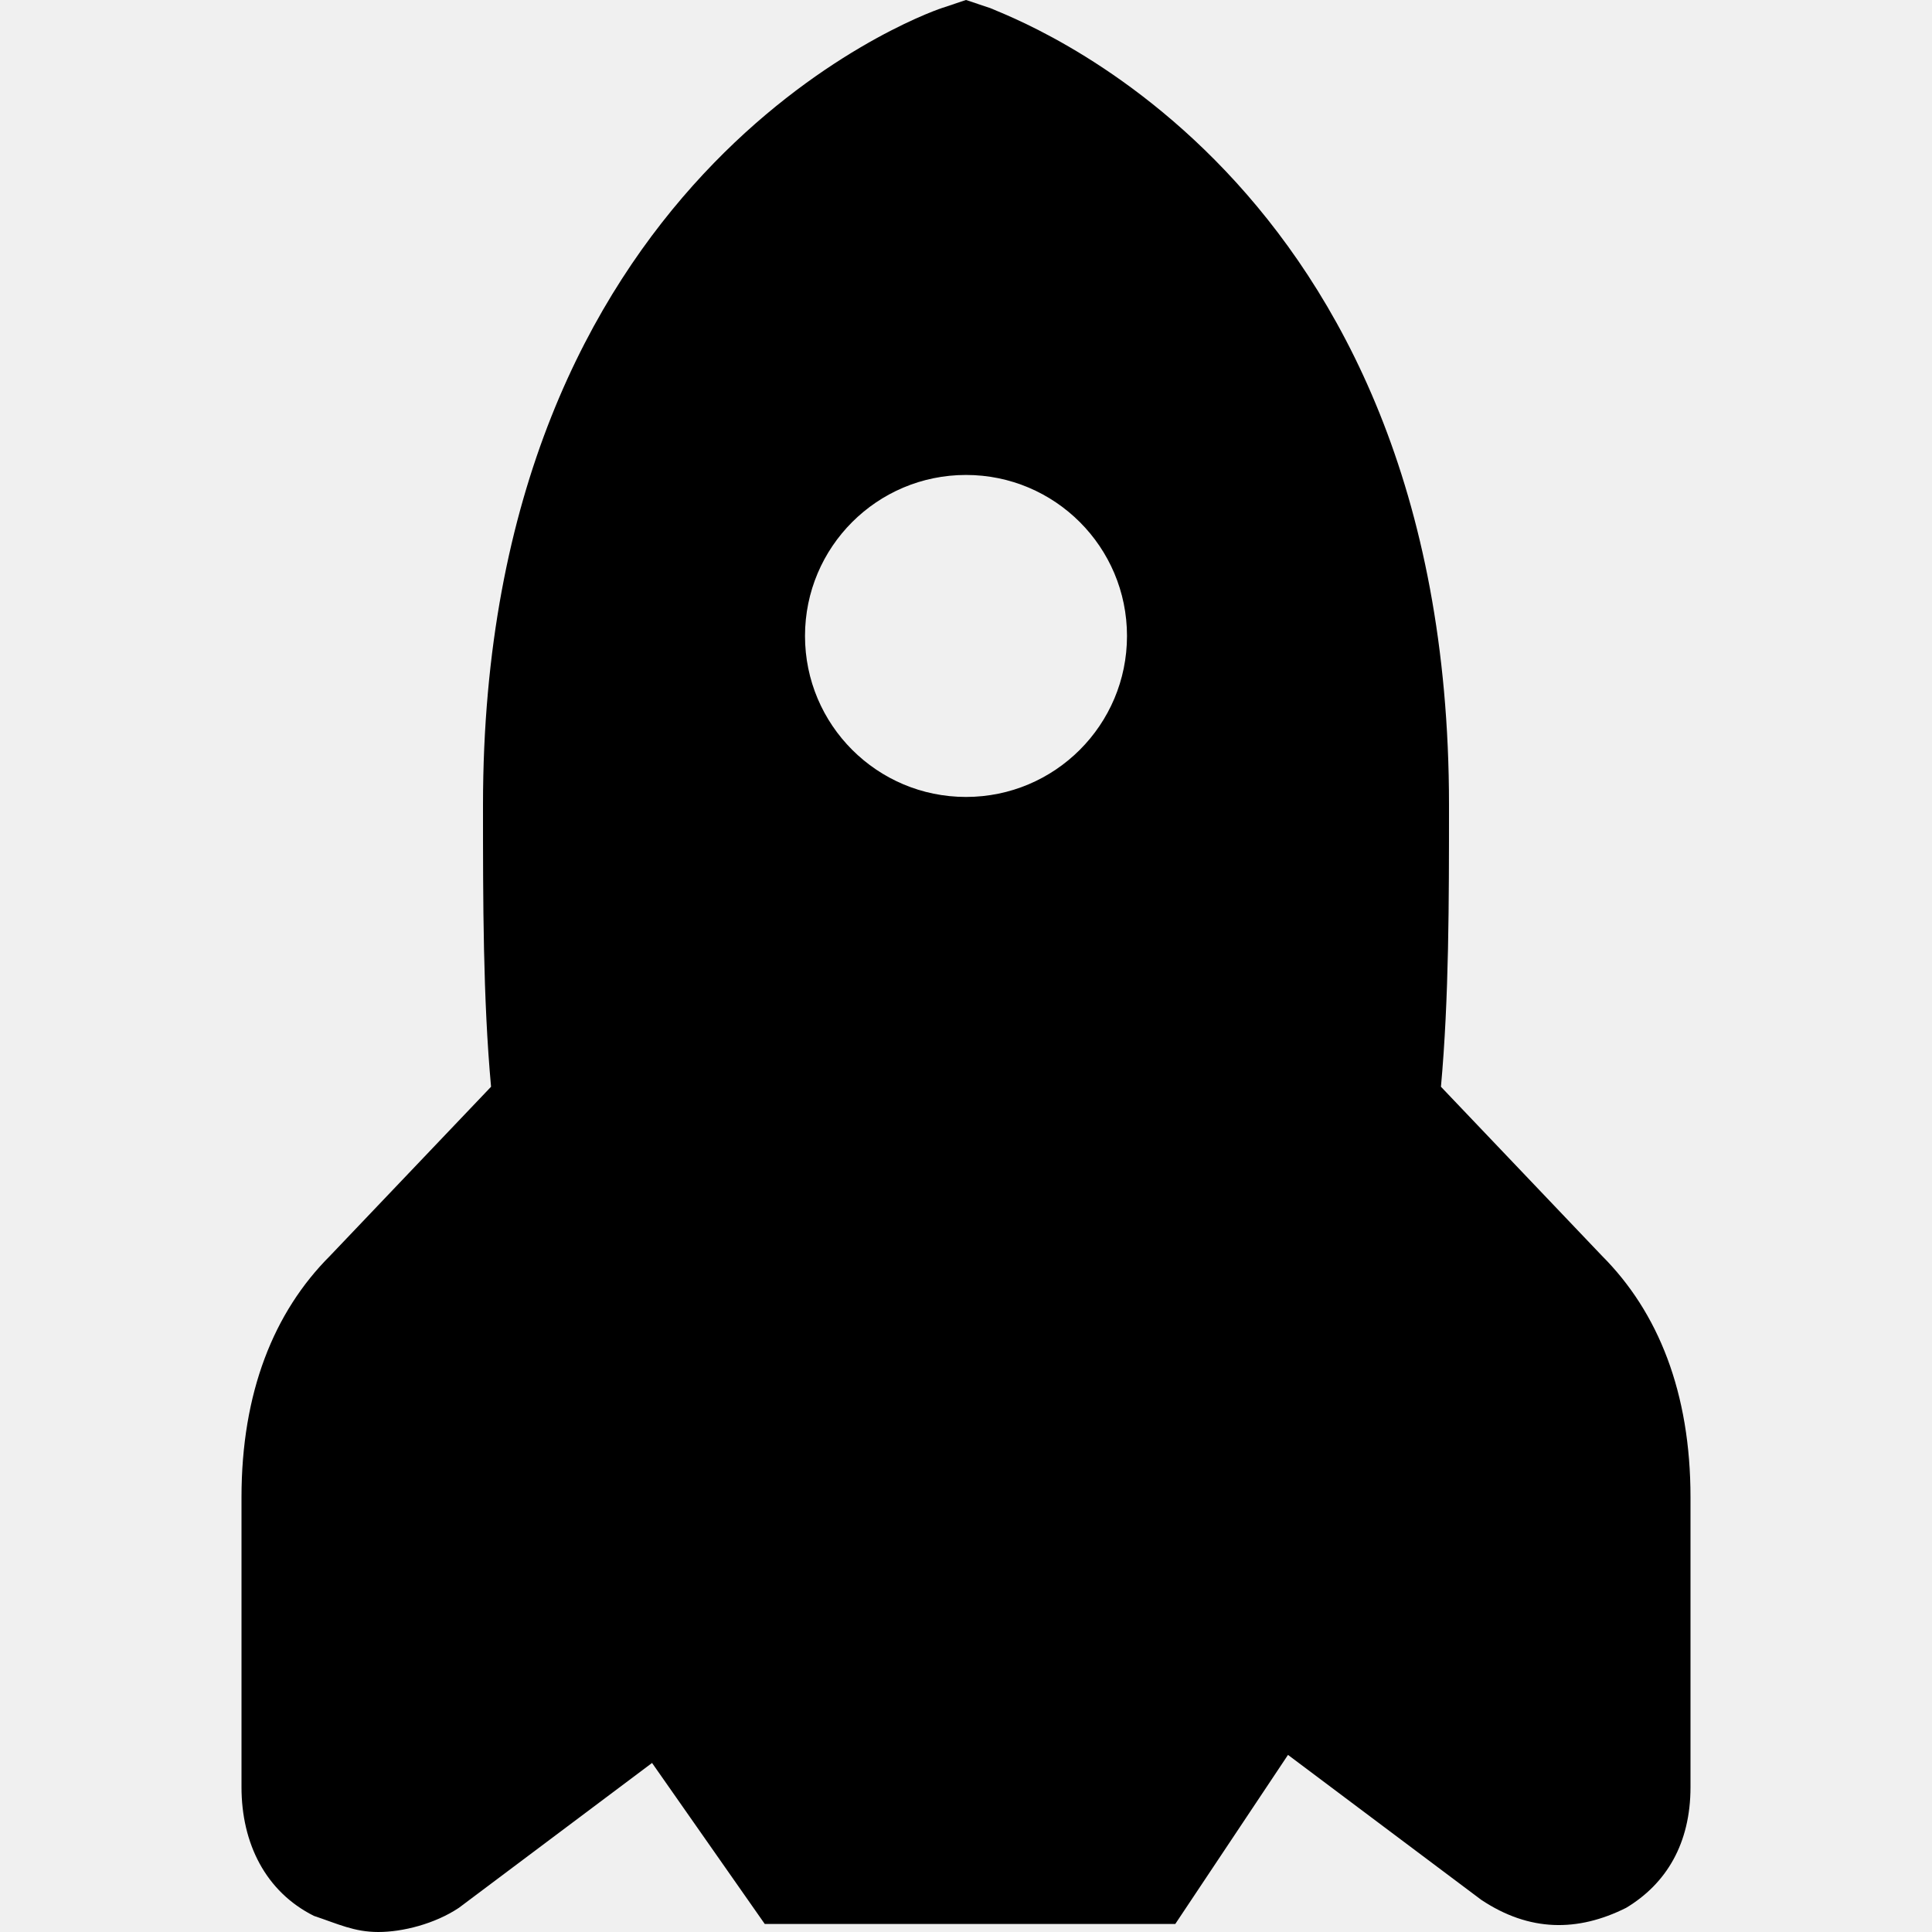
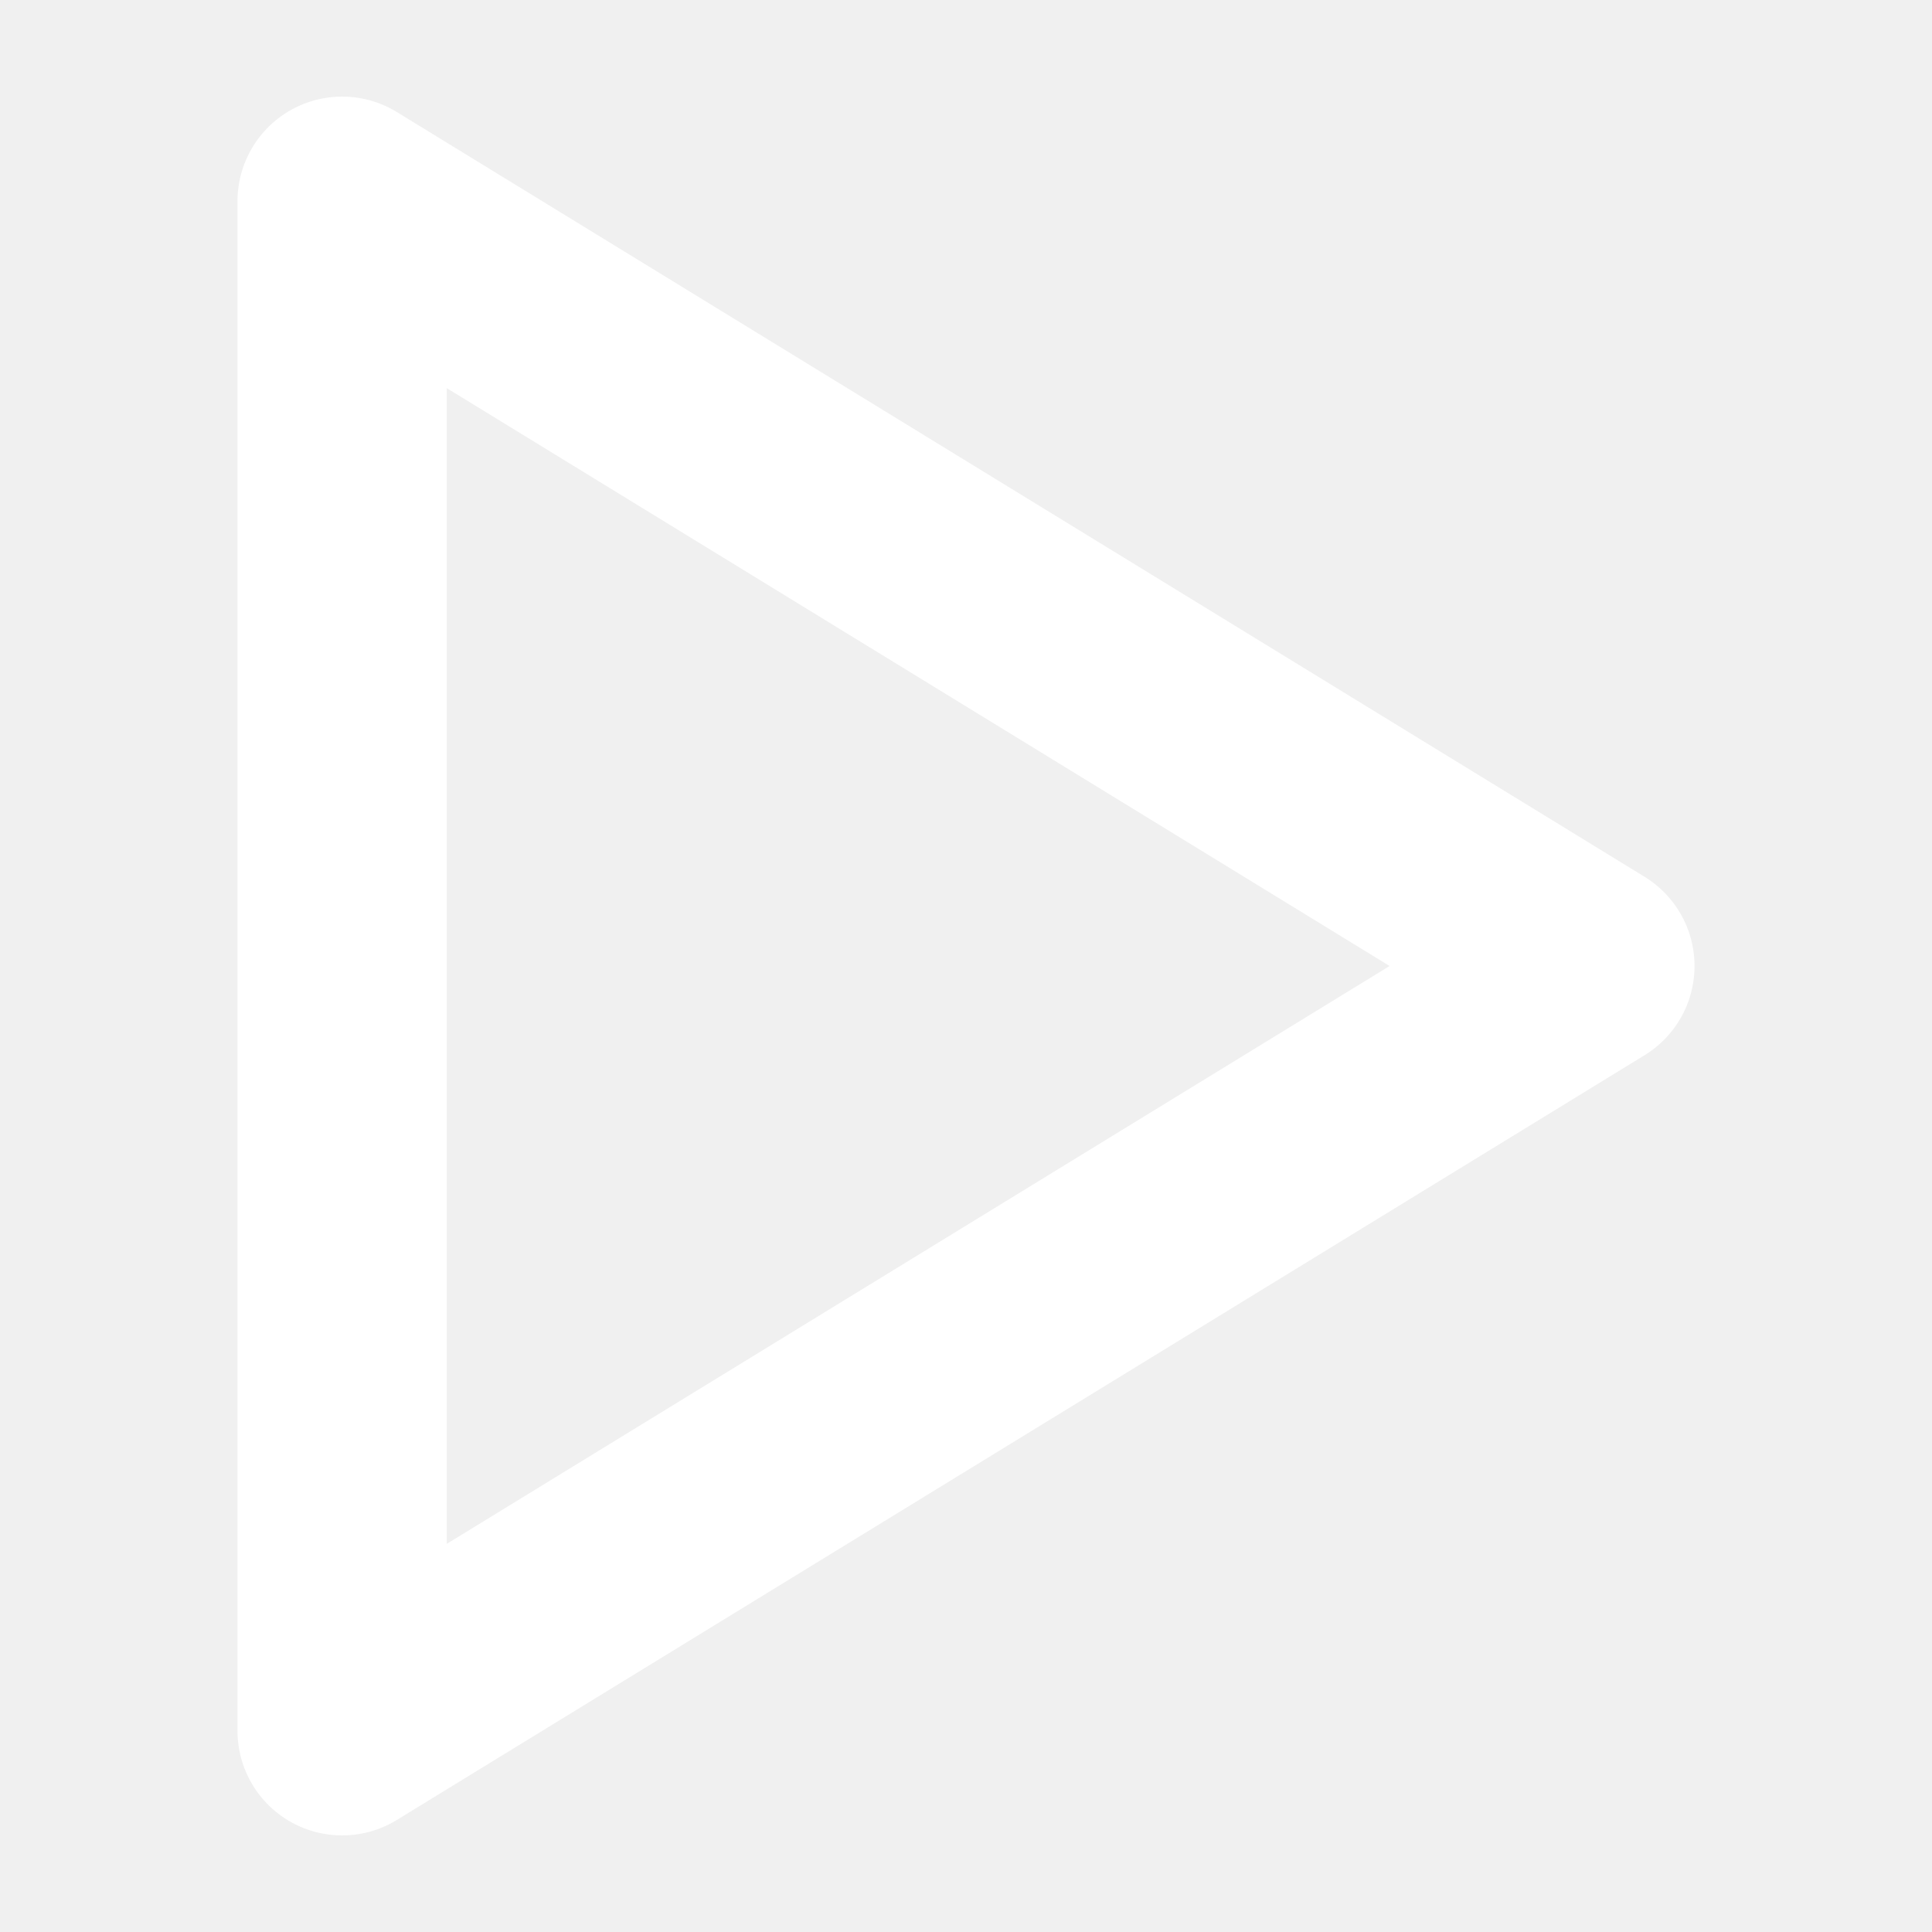
- <svg xmlns="http://www.w3.org/2000/svg" width="24" height="24" viewBox="0 0 24 24" fill="none">
-   <path fill-rule="evenodd" clip-rule="evenodd" d="M4.7 24c-.3 0-.5-.1-.8-.2-.6-.3-.9-.9-.9-1.6v-3.6c0-1.3.4-2.3 1.1-3l2-2.1C6 12.4 6 11.2 6 10 6 2.2 11.4.2 11.7.1L12 0l.3.1c.2.1 5.7 2 5.7 9.9 0 1.2 0 2.4-.1 3.5l2 2.1c.7.7 1.1 1.7 1.1 3v3.6c0 .7-.3 1.2-.8 1.5-.6.3-1.2.3-1.8-.1L16 21.8l-1.4 2.1H9.5l-1.4-2-2.4 1.8c-.3.2-.7.3-1 .3ZM14 7.9a2 2 0 1 1-4 0 2 2 0 0 1 4 0Z" fill="currentColor" />
+ <svg xmlns="http://www.w3.org/2000/svg" width="12" height="12" viewBox="0 0 12 12" fill="none">
+   <g transform="translate(6 6) scale(1.25) translate(-6.3 -6)">
+     <path d="M3.2 2.2L9.4 6L3.2 9.8Z" stroke="#FFFFFF" stroke-width="1.04" stroke-linejoin="round" />
+   </g>
</svg>
